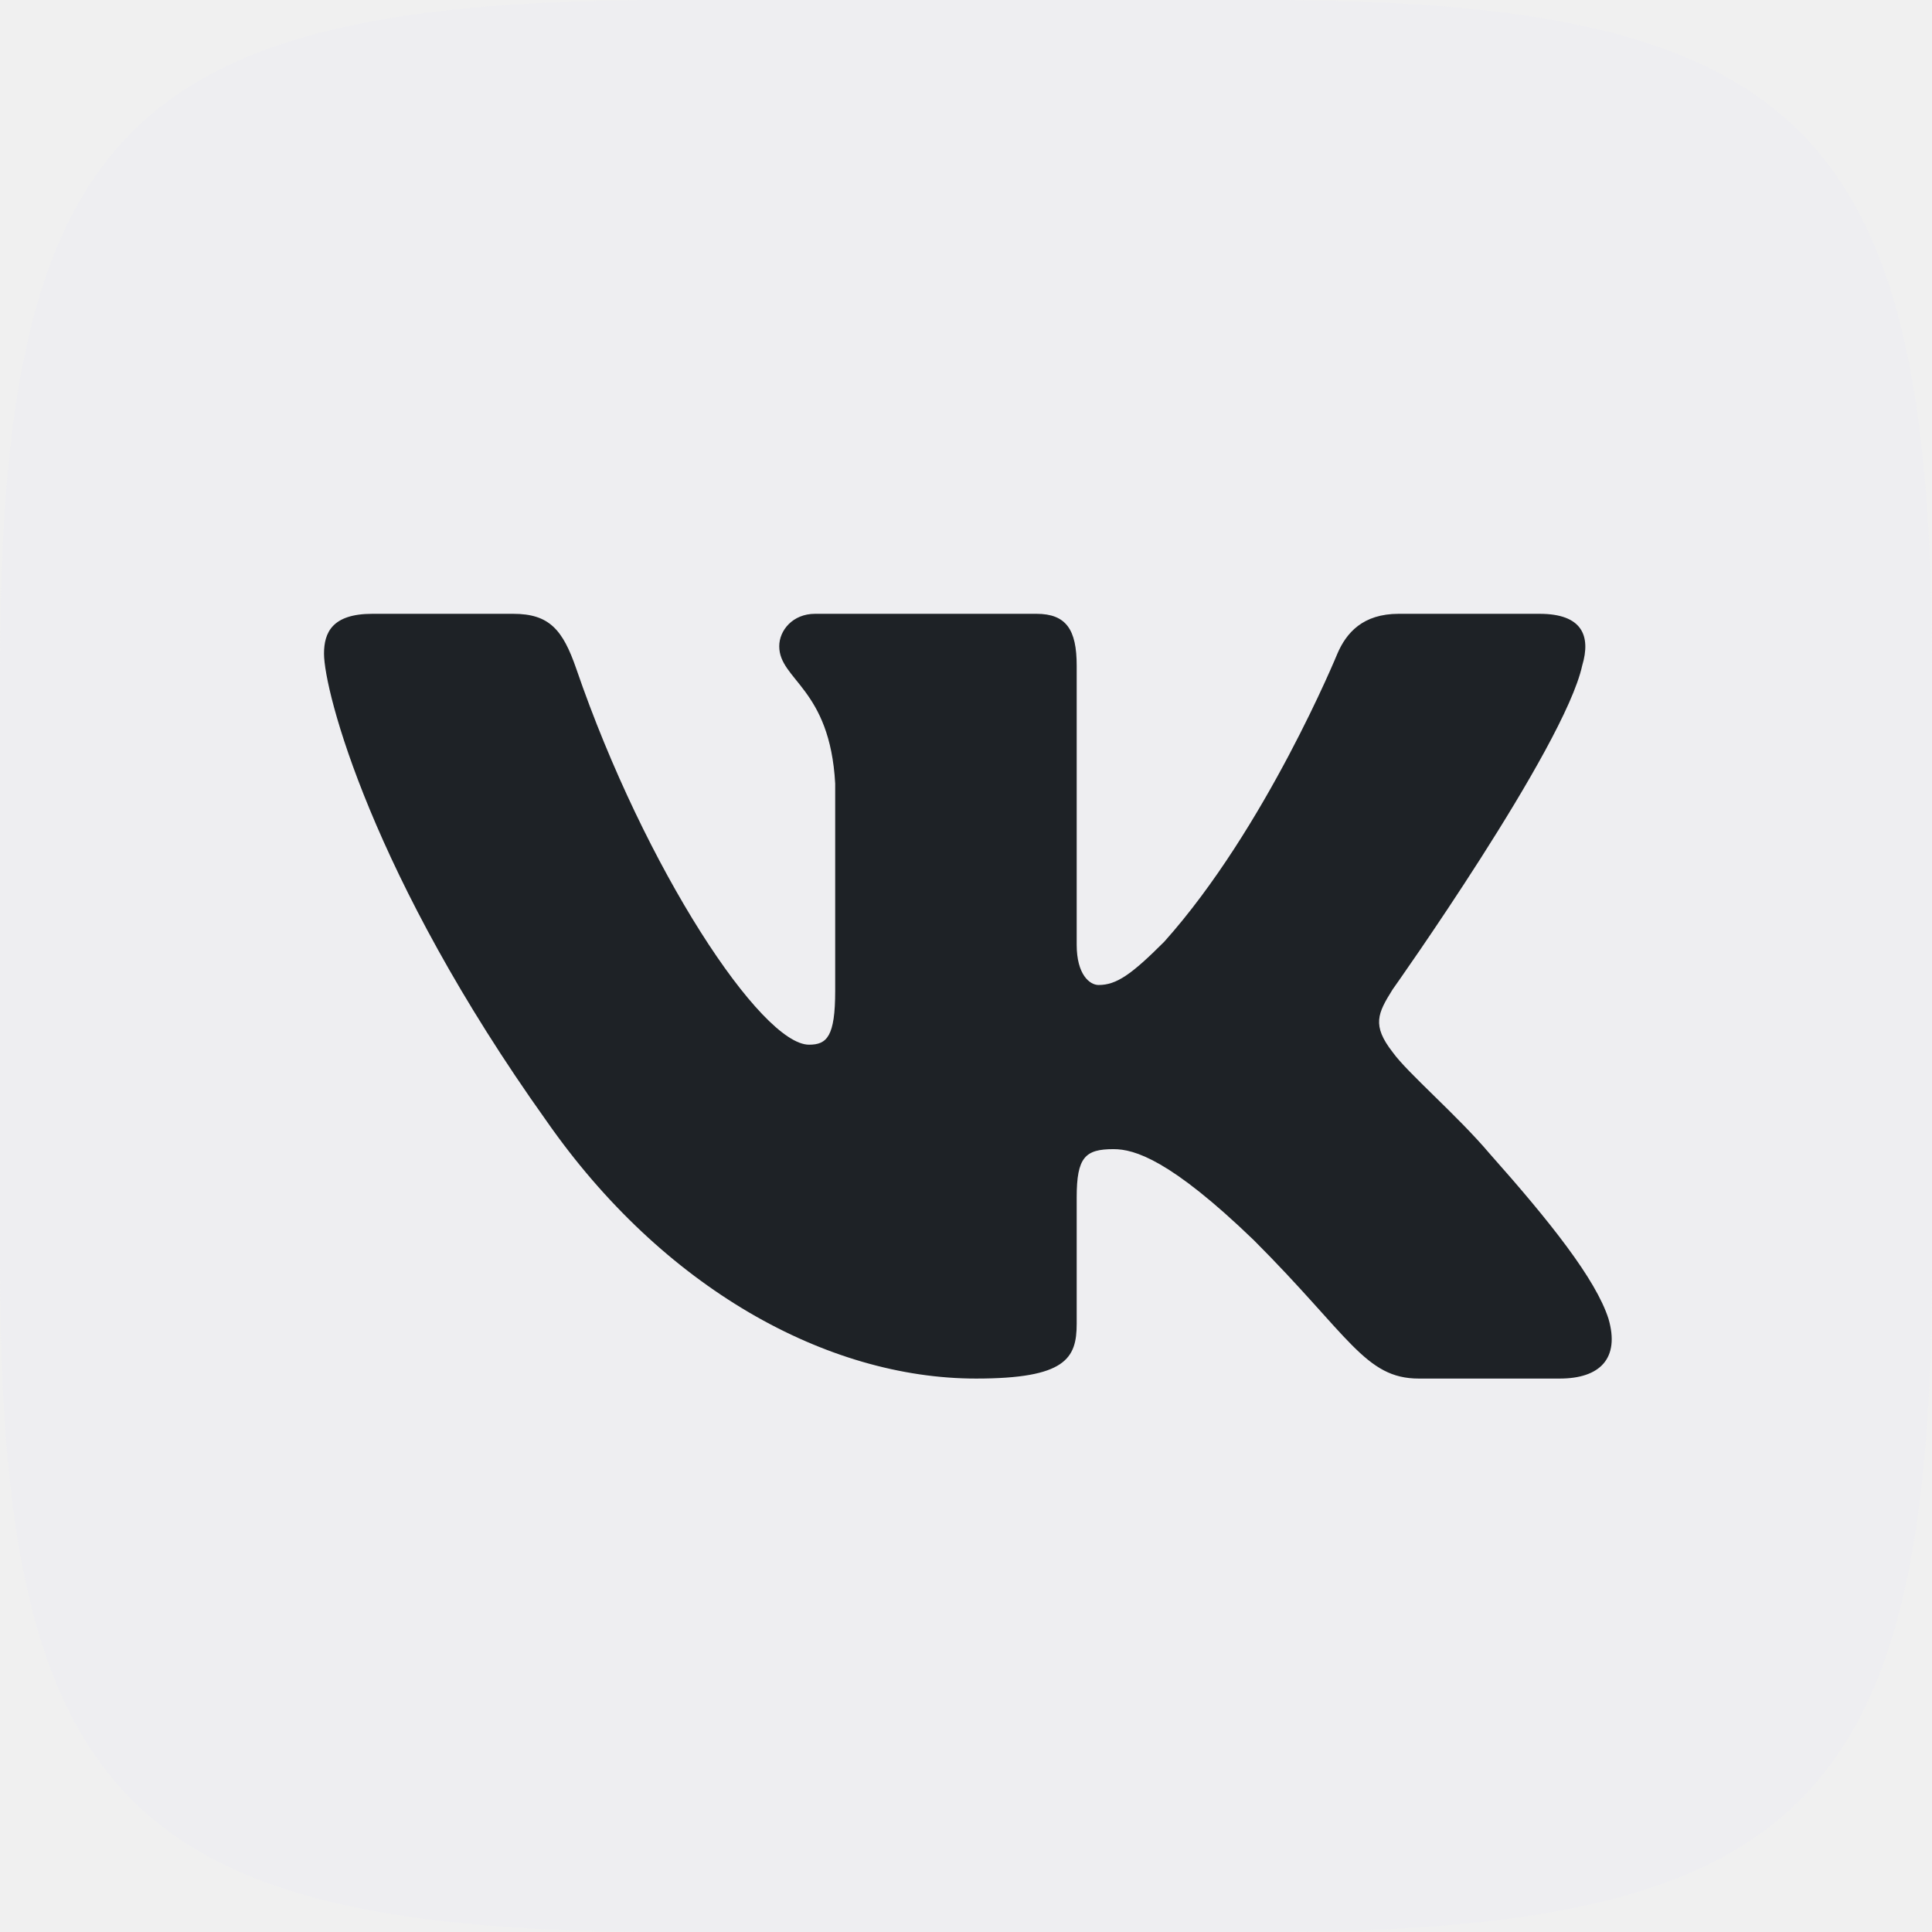
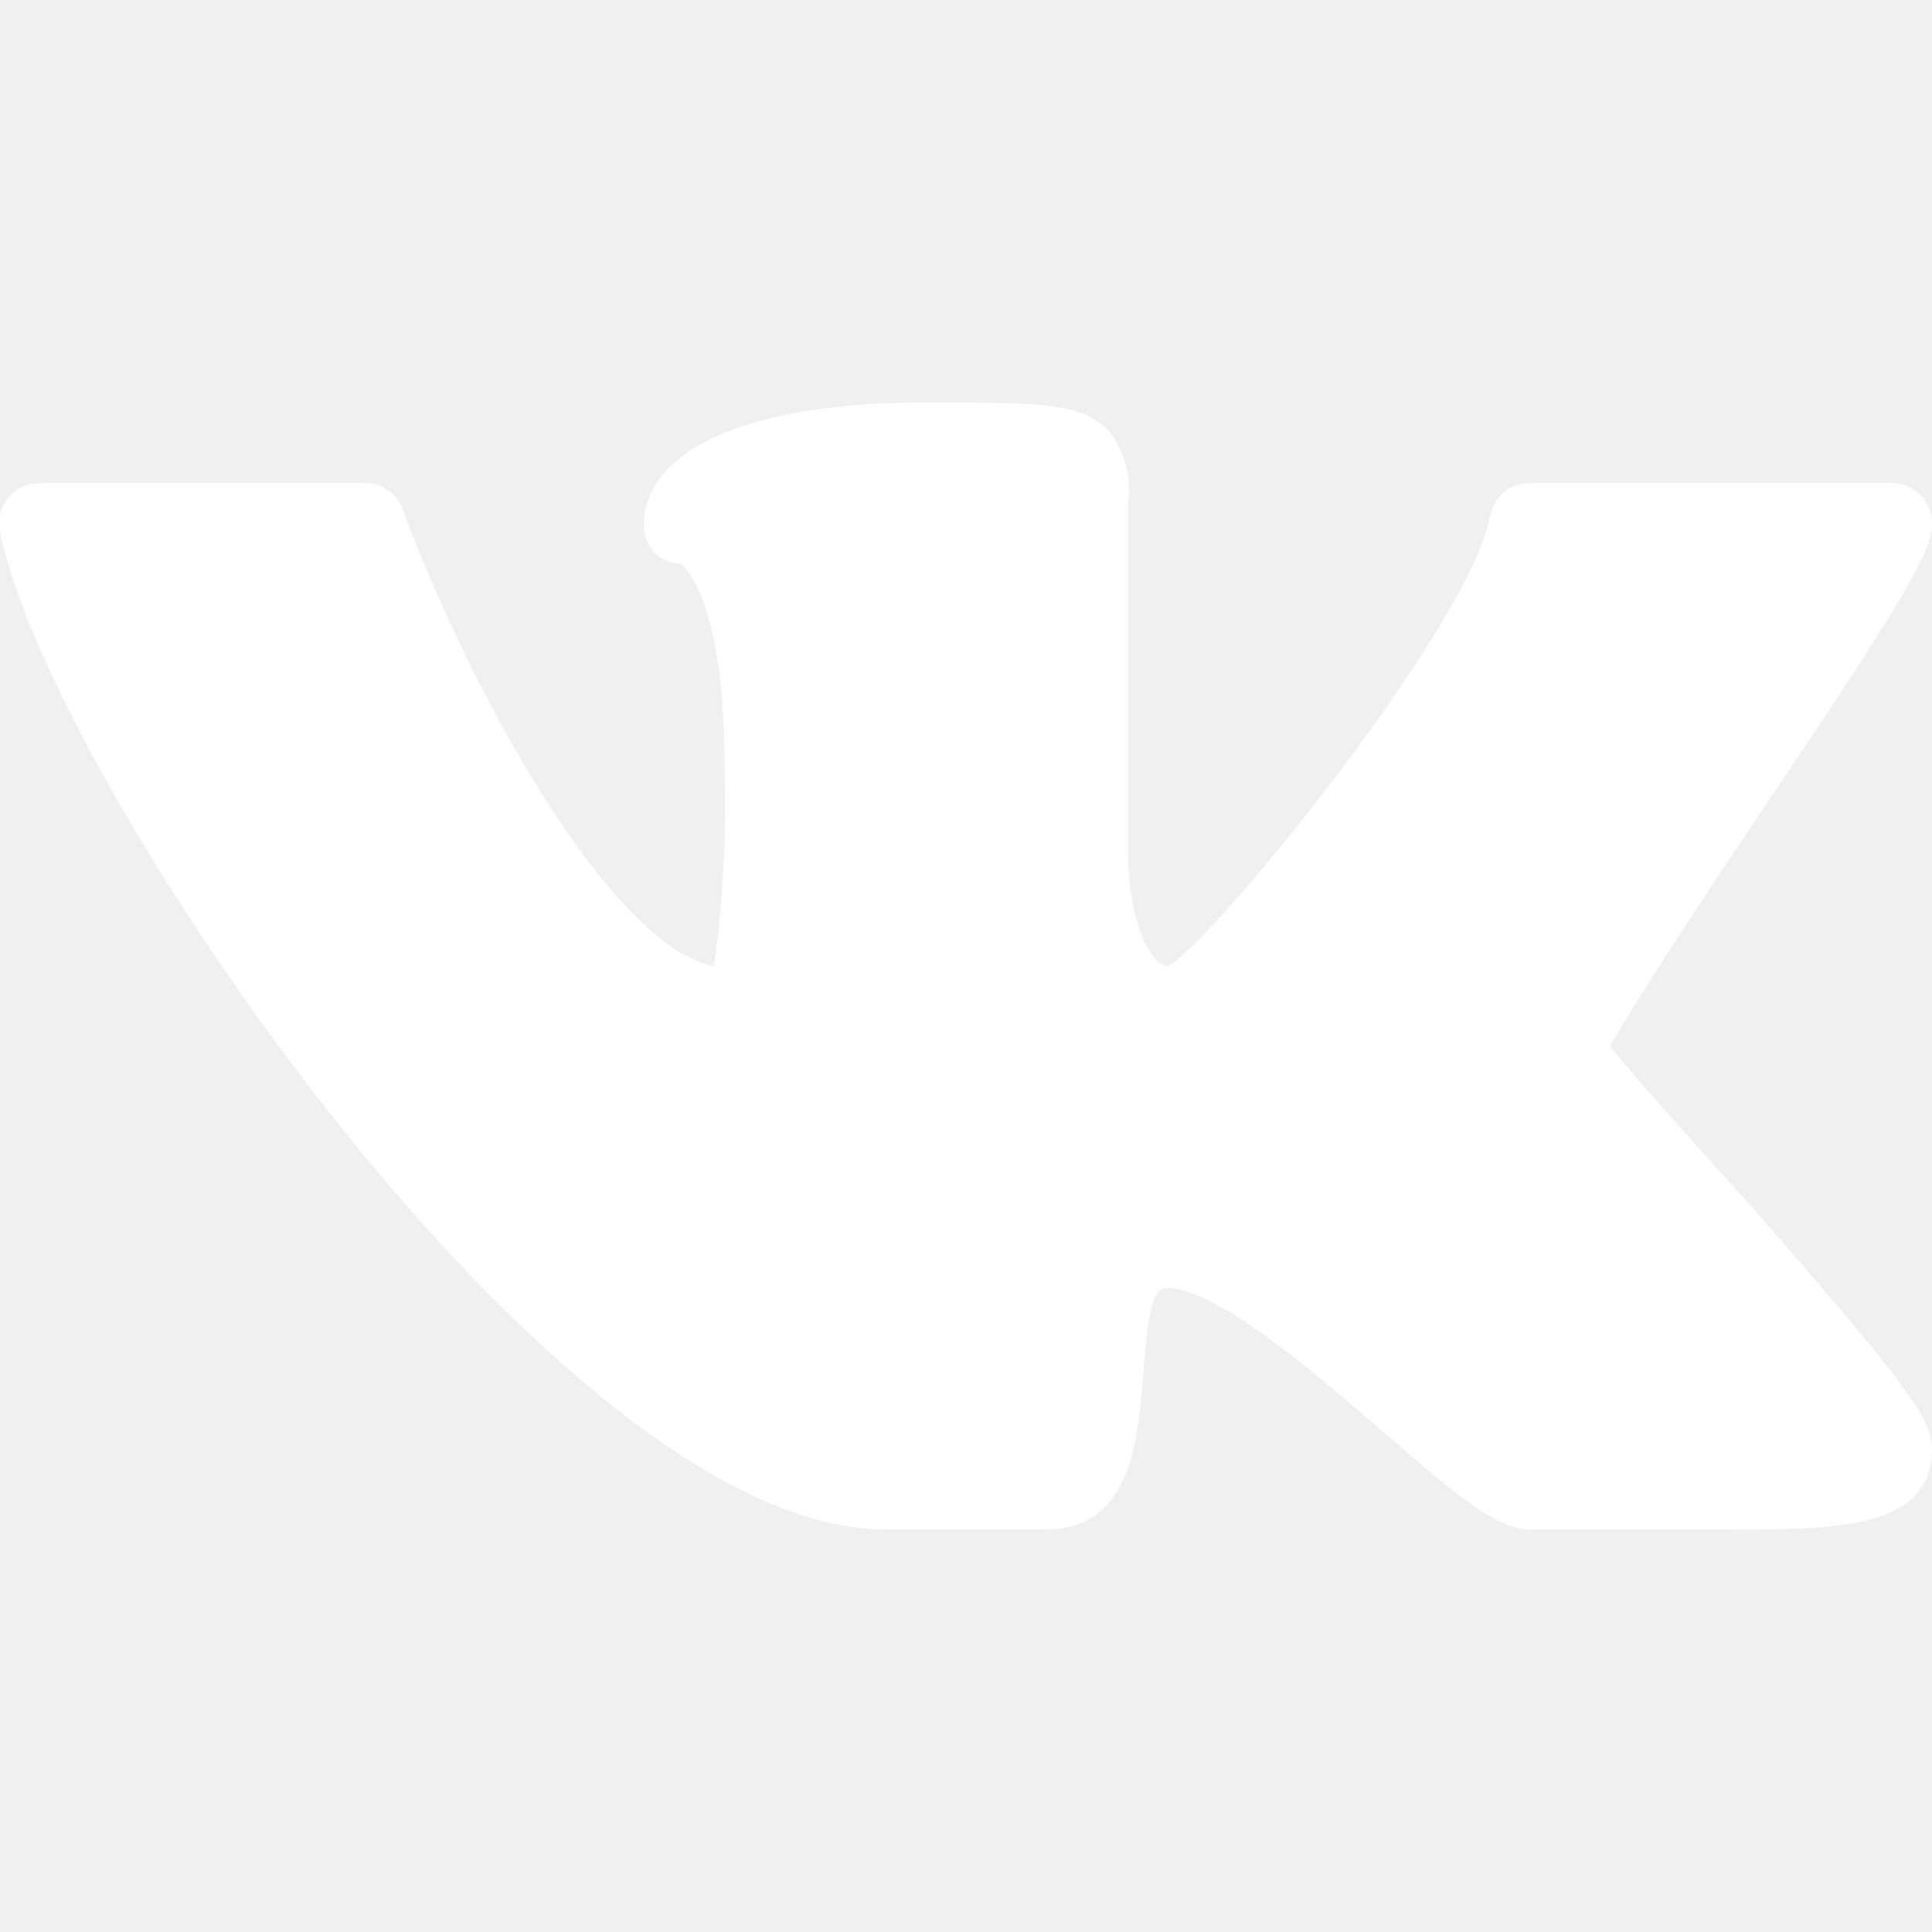
- <svg xmlns="http://www.w3.org/2000/svg" width="48" height="48" viewBox="0 0 48 48" fill="none">
+ <svg xmlns="http://www.w3.org/2000/svg" width="24" height="24" viewBox="0 0 24 24" fill="none">
  <g clip-path="url(#clip0)">
-     <path fill-rule="evenodd" clip-rule="evenodd" d="M19.919 18.531C15.434 21.121 22.278 33.952 27.186 31.118C28.058 32.627 30.866 37.491 31.737 39C29.666 40.196 27.913 40.95 25.512 39.577C18.846 35.766 11.507 23.061 11.716 15.482C11.789 12.85 13.34 11.819 15.368 10.648C16.24 12.158 19.048 17.021 19.919 18.531L19.919 18.531Z" fill="#EEEEF1" />
-     <path fill-rule="evenodd" clip-rule="evenodd" d="M21.8 18.317C21.316 18.596 20.692 18.43 20.412 17.945L16.122 10.513C15.842 10.029 16.009 9.405 16.493 9.125L18.748 7.823C19.233 7.543 19.857 7.71 20.137 8.195L24.427 15.627C24.707 16.111 24.54 16.735 24.055 17.015L21.8 18.317L21.8 18.317Z" fill="#EEEEF1" />
-     <path fill-rule="evenodd" clip-rule="evenodd" d="M33.521 38.618C33.037 38.898 32.413 38.731 32.133 38.246L27.843 30.815C27.563 30.33 27.73 29.706 28.215 29.426L30.47 28.124C30.954 27.845 31.578 28.012 31.858 28.496L36.148 35.928C36.428 36.412 36.261 37.036 35.776 37.316L33.522 38.618L33.521 38.618Z" fill="#EEEEF1" />
-     <path d="M24 0H24V0.006C30.63 0.006 36.63 2.69 40.969 7.03C45.309 11.37 47.994 17.37 47.994 24H48V24.001H47.994C47.994 30.63 45.309 36.63 40.969 40.97C36.629 45.309 30.63 47.994 24 47.994V48H23.999V47.994C17.369 47.994 11.369 45.309 7.03 40.969C2.69 36.63 0.006 30.63 0.005 24H-0V23.999H0.005C0.005 17.369 2.69 11.37 7.03 7.03C11.37 2.69 17.369 0.006 23.999 0.006V0H24V0ZM24 2.863V2.868H23.999V2.863C18.169 2.863 12.886 5.231 9.059 9.058C5.231 12.886 2.863 18.169 2.863 24H2.869V24.001H2.863C2.863 29.831 5.231 35.114 9.058 38.941C12.886 42.769 18.17 45.137 24 45.137V45.131H24.001V45.137C29.831 45.137 35.114 42.769 38.941 38.941C42.769 35.114 45.137 29.83 45.137 24H45.132V23.999H45.137C45.137 18.169 42.769 12.886 38.942 9.058C35.114 5.231 29.831 2.863 24 2.863V2.863Z" fill="#EEEEF1" />
-     <path fill-rule="evenodd" clip-rule="evenodd" d="M16.64 0H31.36C44.8 0 48 3.2 48 16.64V31.36C48 44.8 44.8 48 31.36 48H16.64C3.2 48 0 44.8 0 31.36V16.64C0 3.2 3.2 0 16.64 0Z" fill="#EEEEF1" />
-     <path fill-rule="evenodd" clip-rule="evenodd" d="M39.309 16.537C39.531 15.795 39.309 15.25 38.25 15.25H34.75C33.86 15.25 33.45 15.721 33.227 16.24C33.227 16.24 31.448 20.578 28.926 23.396C28.11 24.212 27.739 24.472 27.294 24.472C27.072 24.472 26.75 24.212 26.75 23.471V16.537C26.75 15.647 26.492 15.25 25.75 15.25H20.25C19.694 15.25 19.36 15.663 19.36 16.055C19.36 16.898 20.62 17.093 20.75 19.466V24.62C20.75 25.75 20.546 25.955 20.101 25.955C18.915 25.955 16.028 21.597 14.316 16.611C13.981 15.642 13.645 15.25 12.75 15.25H9.25C8.25 15.25 8.05 15.721 8.05 16.24C8.05 17.167 9.237 21.765 13.575 27.846C16.467 31.999 20.542 34.25 24.25 34.25C26.475 34.25 26.75 33.75 26.75 32.889V29.75C26.75 28.75 26.961 28.55 27.665 28.55C28.184 28.55 29.074 28.81 31.151 30.812C33.524 33.185 33.915 34.25 35.25 34.25H38.75C39.75 34.25 40.25 33.75 39.962 32.763C39.646 31.78 38.513 30.353 37.01 28.662C36.194 27.698 34.97 26.659 34.599 26.14C34.08 25.473 34.228 25.176 34.599 24.583C34.599 24.583 38.864 18.576 39.309 16.537V16.537Z" fill="#1E2226" />
+     <path d="M20 13C20.24 12.55 21.09 11.26 21.73 10.3C23.65 7.46 24 6.86 24 6.5C24 6.367 23.947 6.24 23.853 6.146C23.76 6.053 23.633 6 23.5 6H19C18.883 6 18.77 6.042 18.681 6.117C18.591 6.191 18.531 6.295 18.51 6.41C18.26 7.79 15.02 11.75 14.51 12C14.3 12 14.01 11.48 14.01 10.5V6.28C14.037 6.117 14.03 5.95 13.989 5.789C13.947 5.629 13.873 5.48 13.77 5.35C13.43 5 12.92 5 11.5 5C8.92 5 8 5.77 8 6.5C7.994 6.563 8.002 6.626 8.022 6.686C8.042 6.746 8.074 6.801 8.116 6.848C8.158 6.895 8.21 6.932 8.267 6.959C8.325 6.985 8.387 6.999 8.45 7C8.45 7 9 7.36 9 9.5C9.028 10.335 8.985 11.172 8.87 12C7.6 11.77 5.84 8.6 5 6.32C4.962 6.22 4.892 6.135 4.803 6.078C4.713 6.02 4.606 5.993 4.5 6H0.5C0.426 5.999 0.353 6.014 0.285 6.045C0.218 6.075 0.158 6.12 0.11 6.177C0.062 6.233 0.028 6.299 0.009 6.371C-0.01 6.442 -0.013 6.517 -0 6.59C0.56 9.61 6.91 19 11 19H13C14.06 19 14.14 17.85 14.2 17.09C14.26 16.33 14.31 16 14.5 16C15.12 16 16.39 17.1 17.22 17.82C18.05 18.54 18.59 19 19 19H21.5C22.79 19 24 19 24 18C24 17.62 23.67 17.18 21.77 15C21.14 14.31 20.29 13.36 20 13Z" fill="white" />
  </g>
  <defs>
    <clipPath id="clip0">
-       <rect width="48" height="48" fill="white" />
+       <rect width="24" height="24" fill="white" />
    </clipPath>
  </defs>
</svg>
